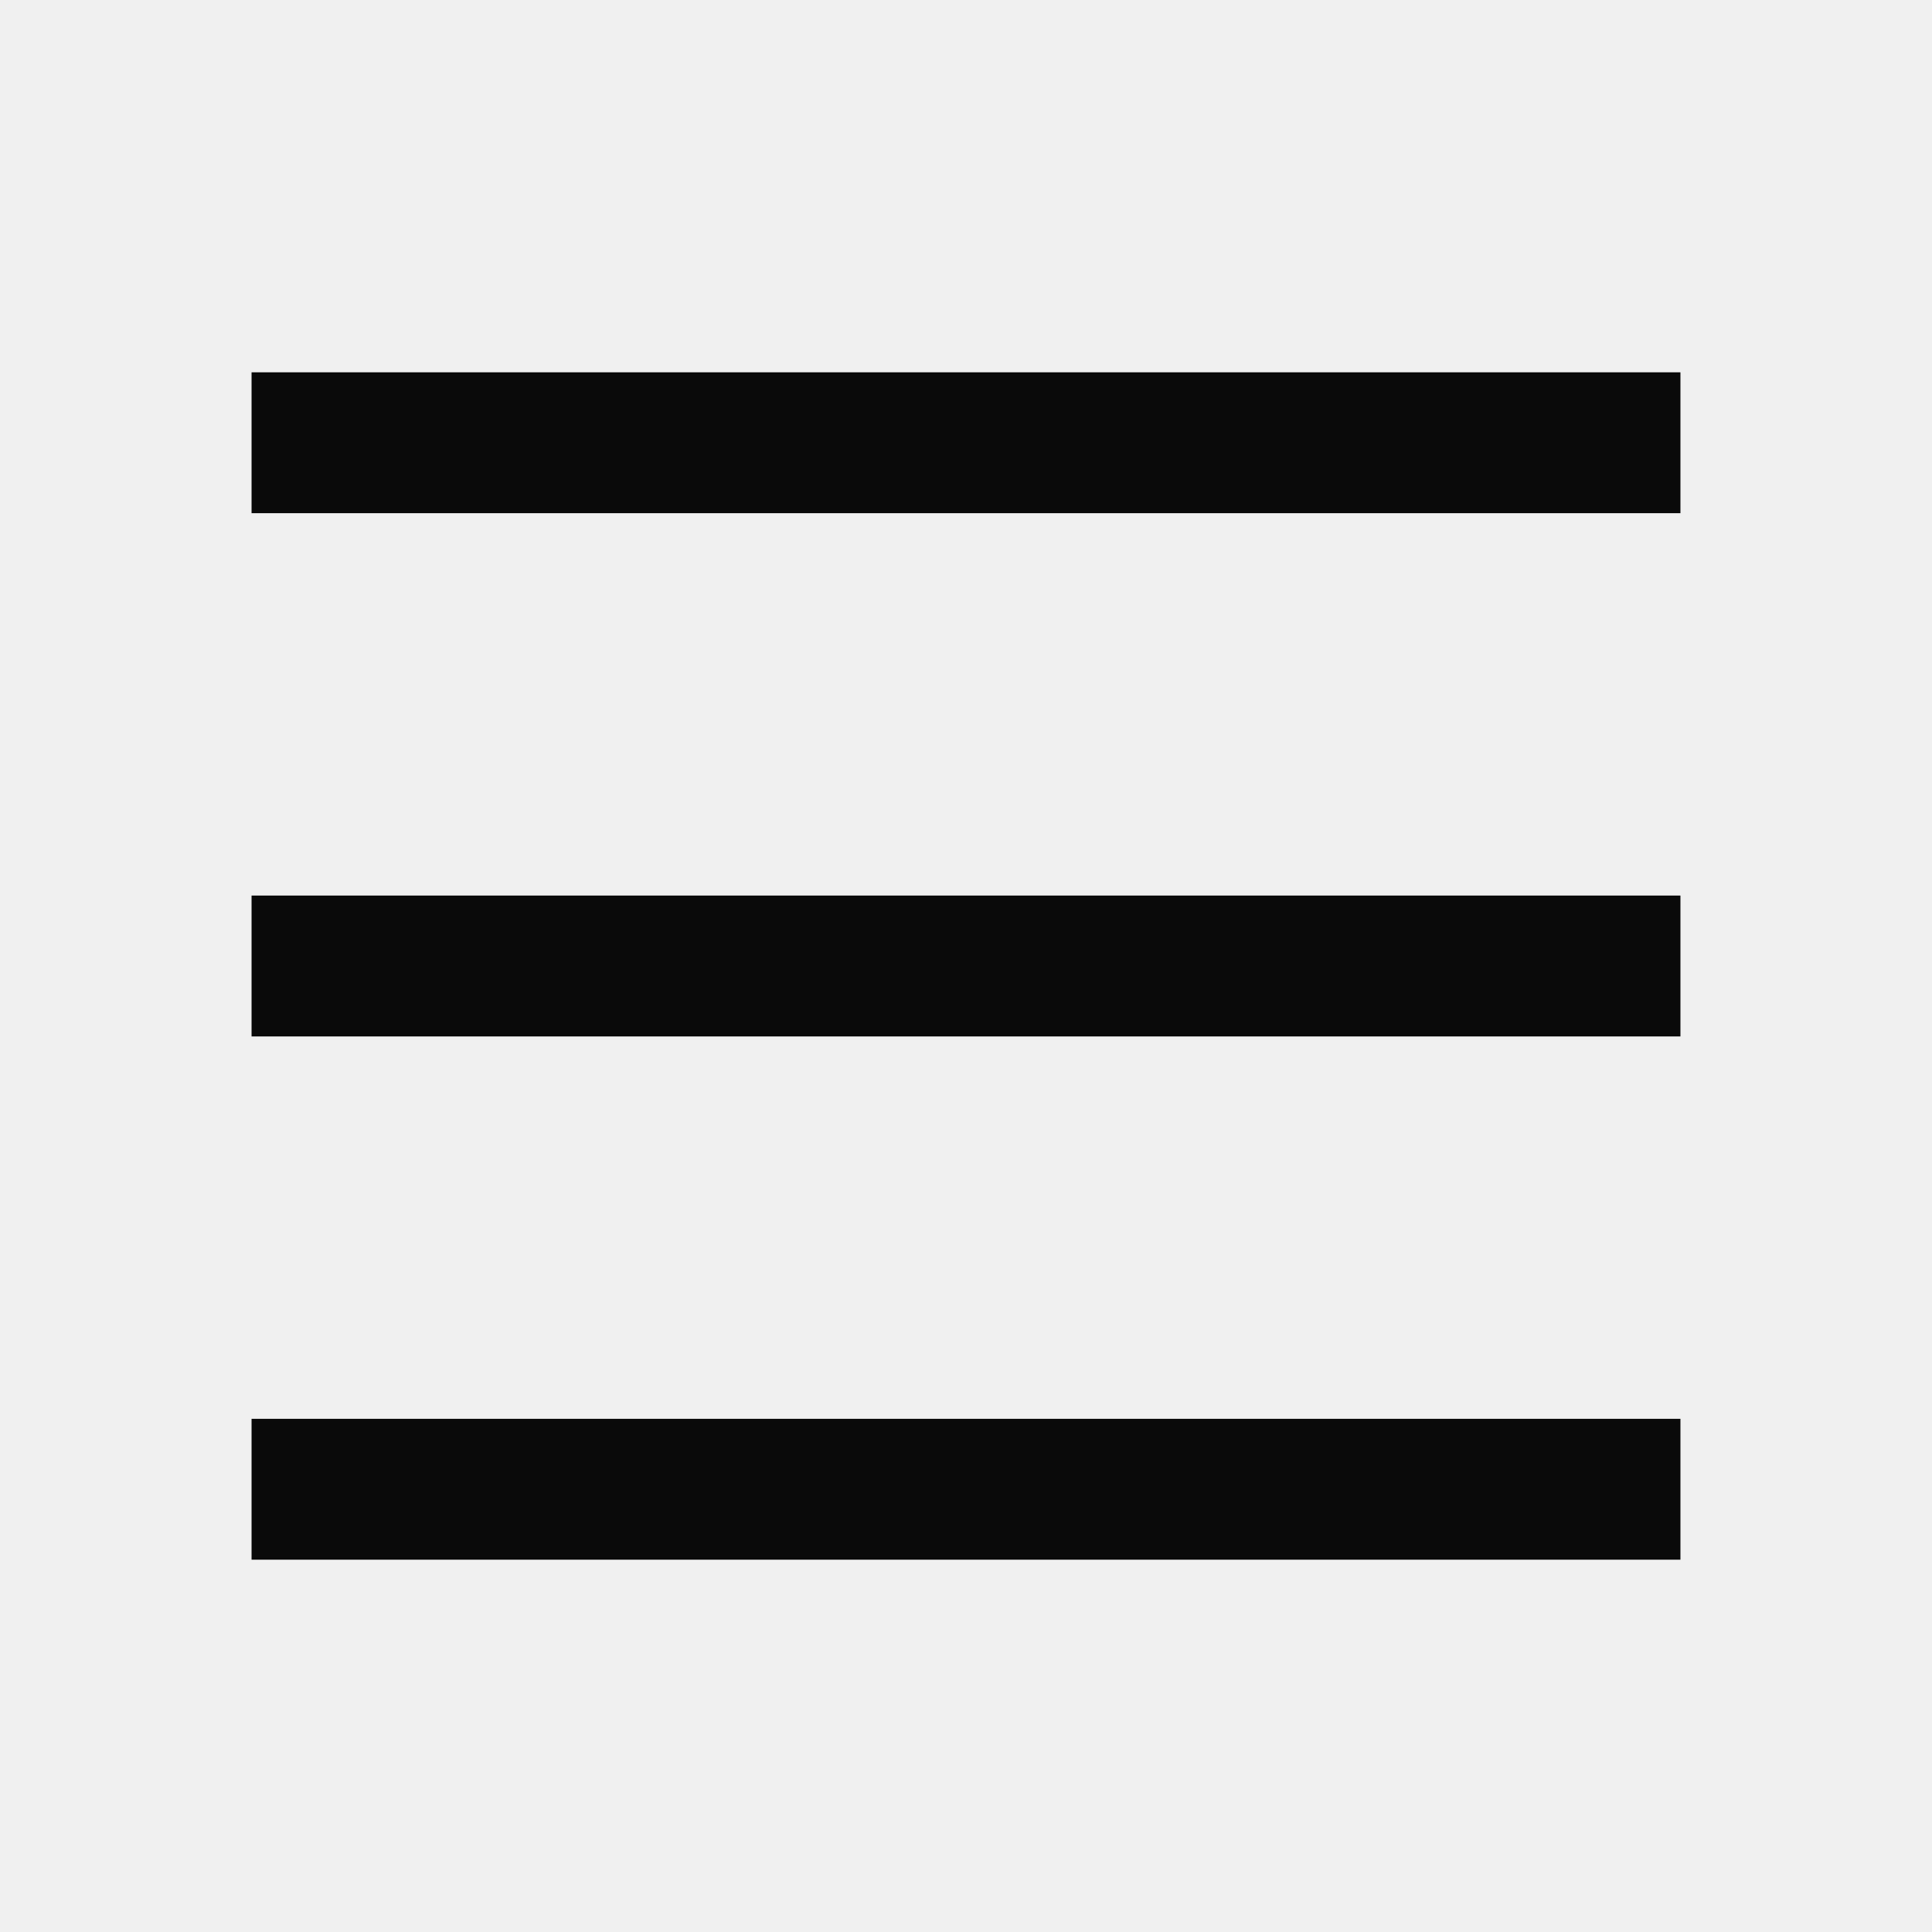
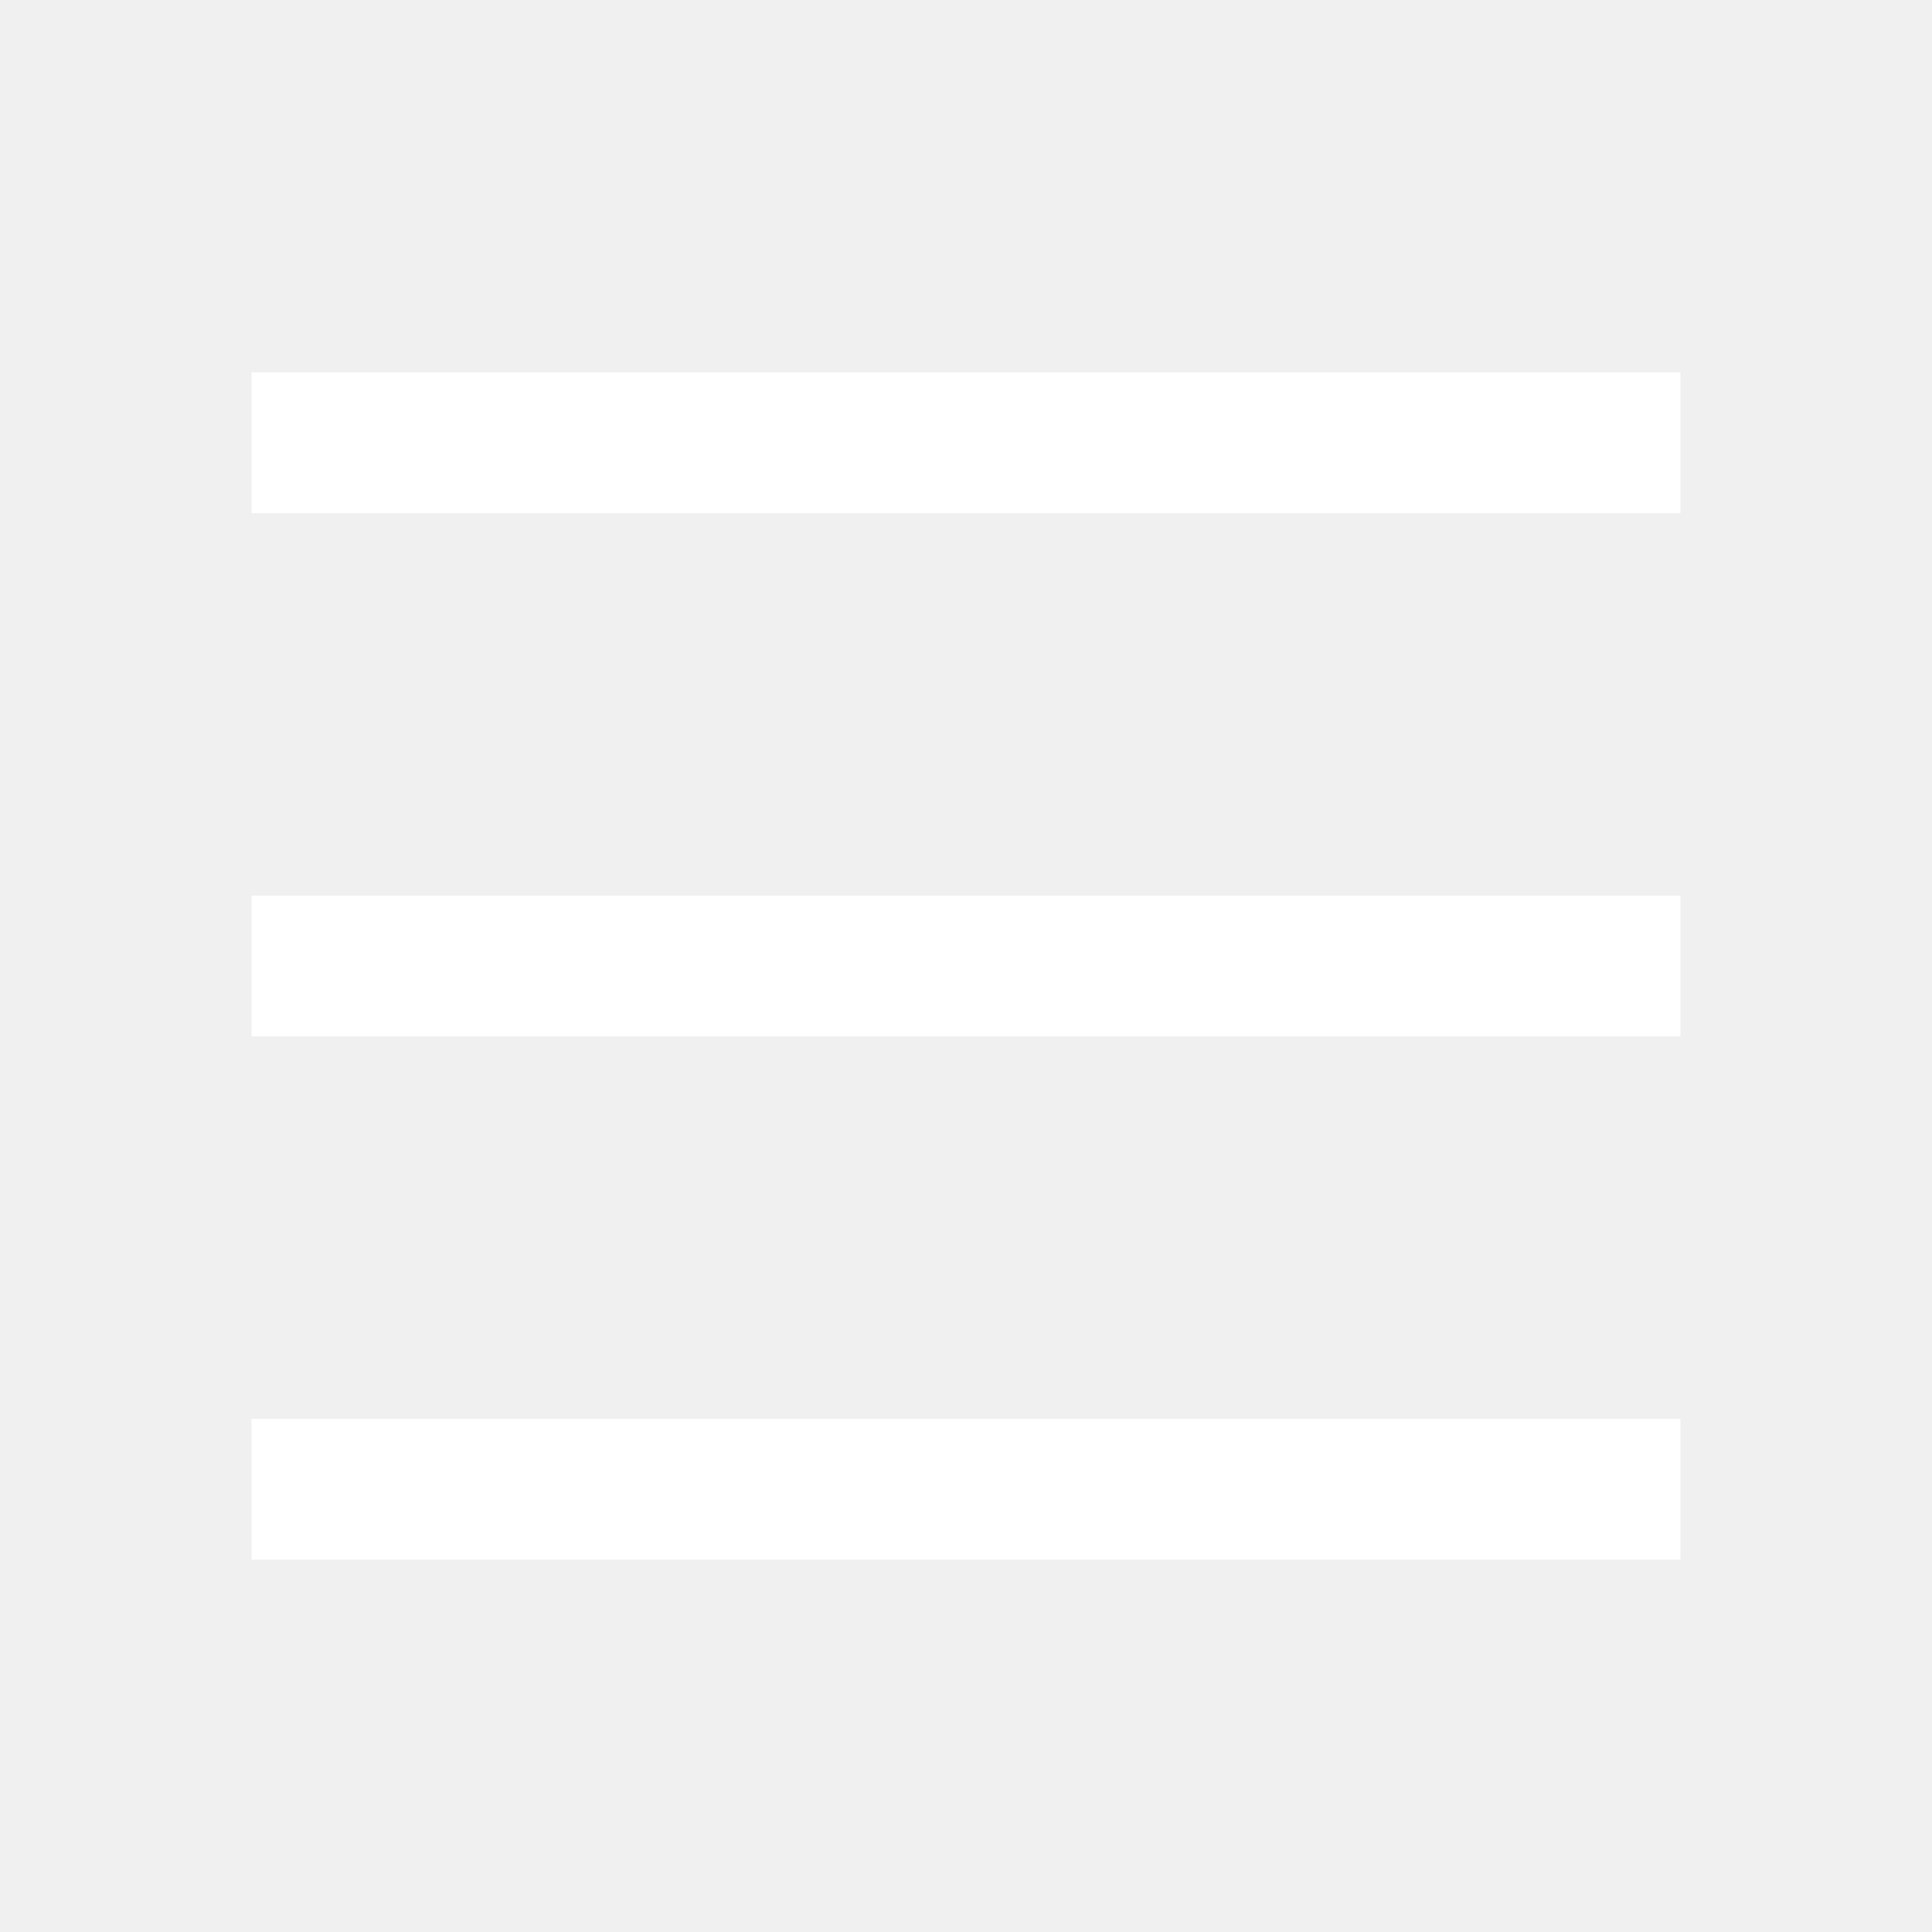
<svg xmlns="http://www.w3.org/2000/svg" width="24" height="24" viewBox="0 0 24 24" fill="none">
-   <path d="M4 5.5H20M4 12H20M4 18.5H20" stroke="#0A0A0A" stroke-width="1.75" stroke-linecap="square" />
+   <path d="M4 5.5H20M4 12H20M4 18.5H20" stroke="#FFFFFF" stroke-width="1.75" stroke-linecap="square" />
</svg>
